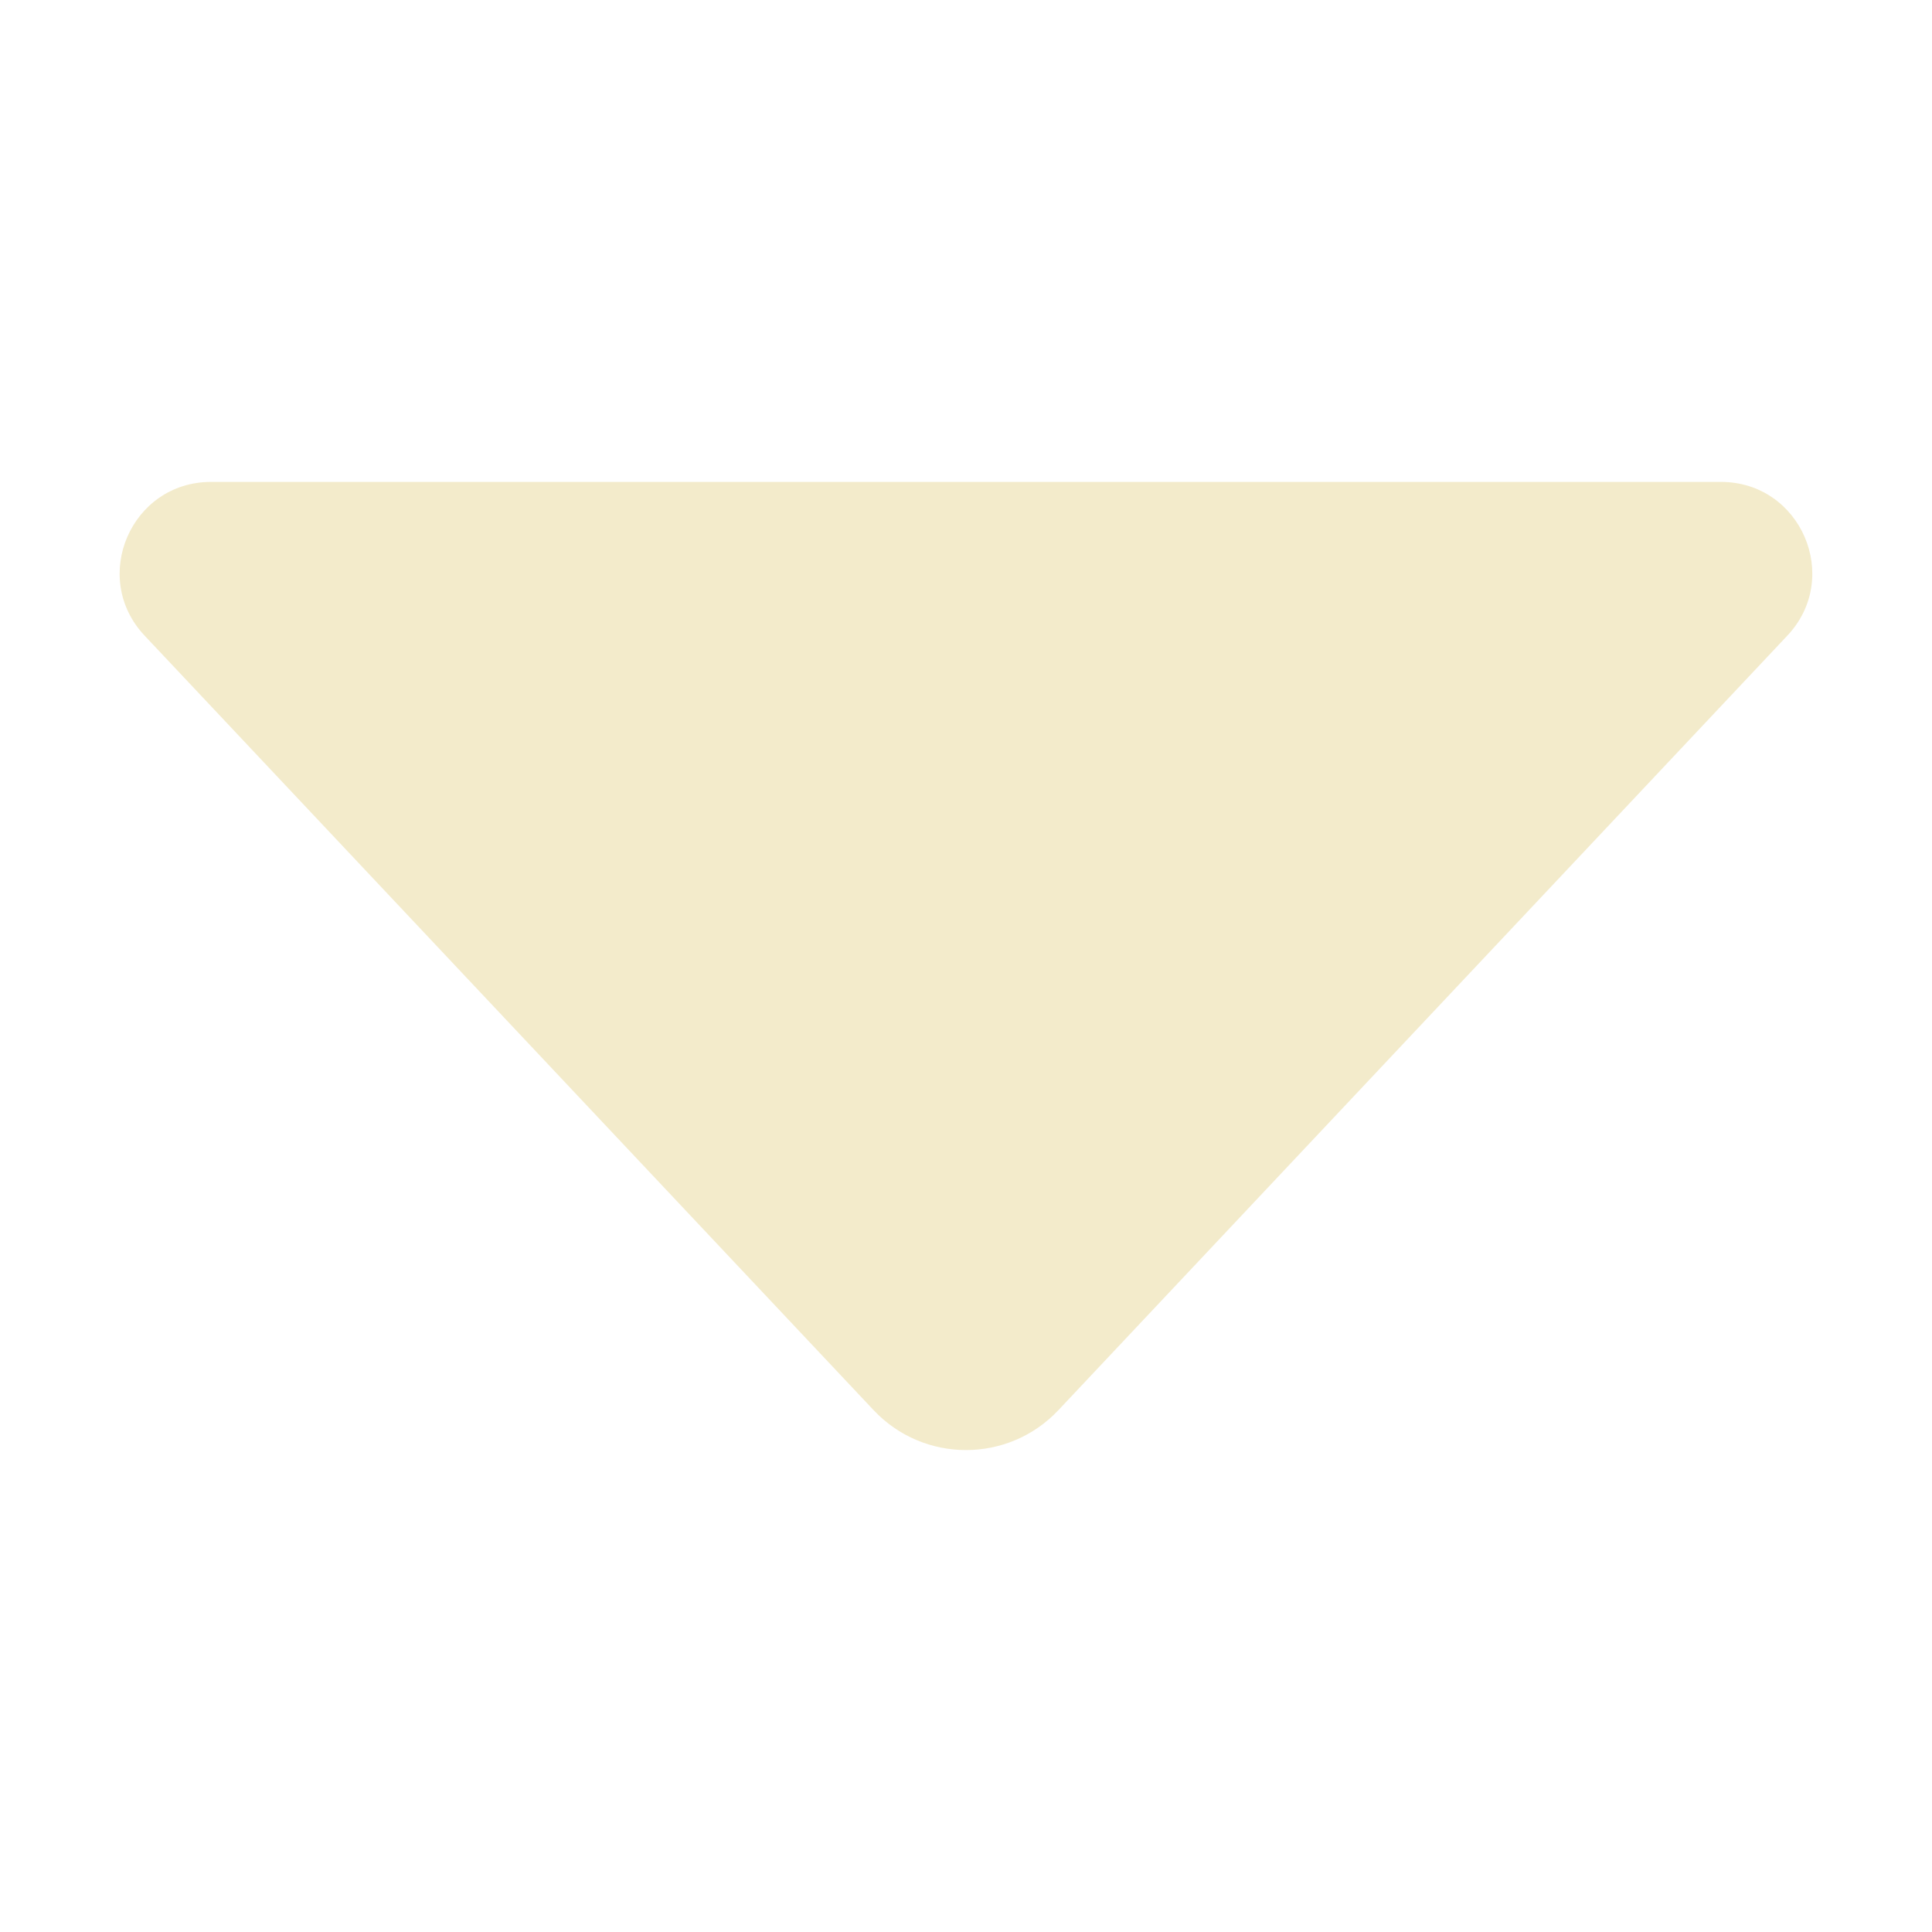
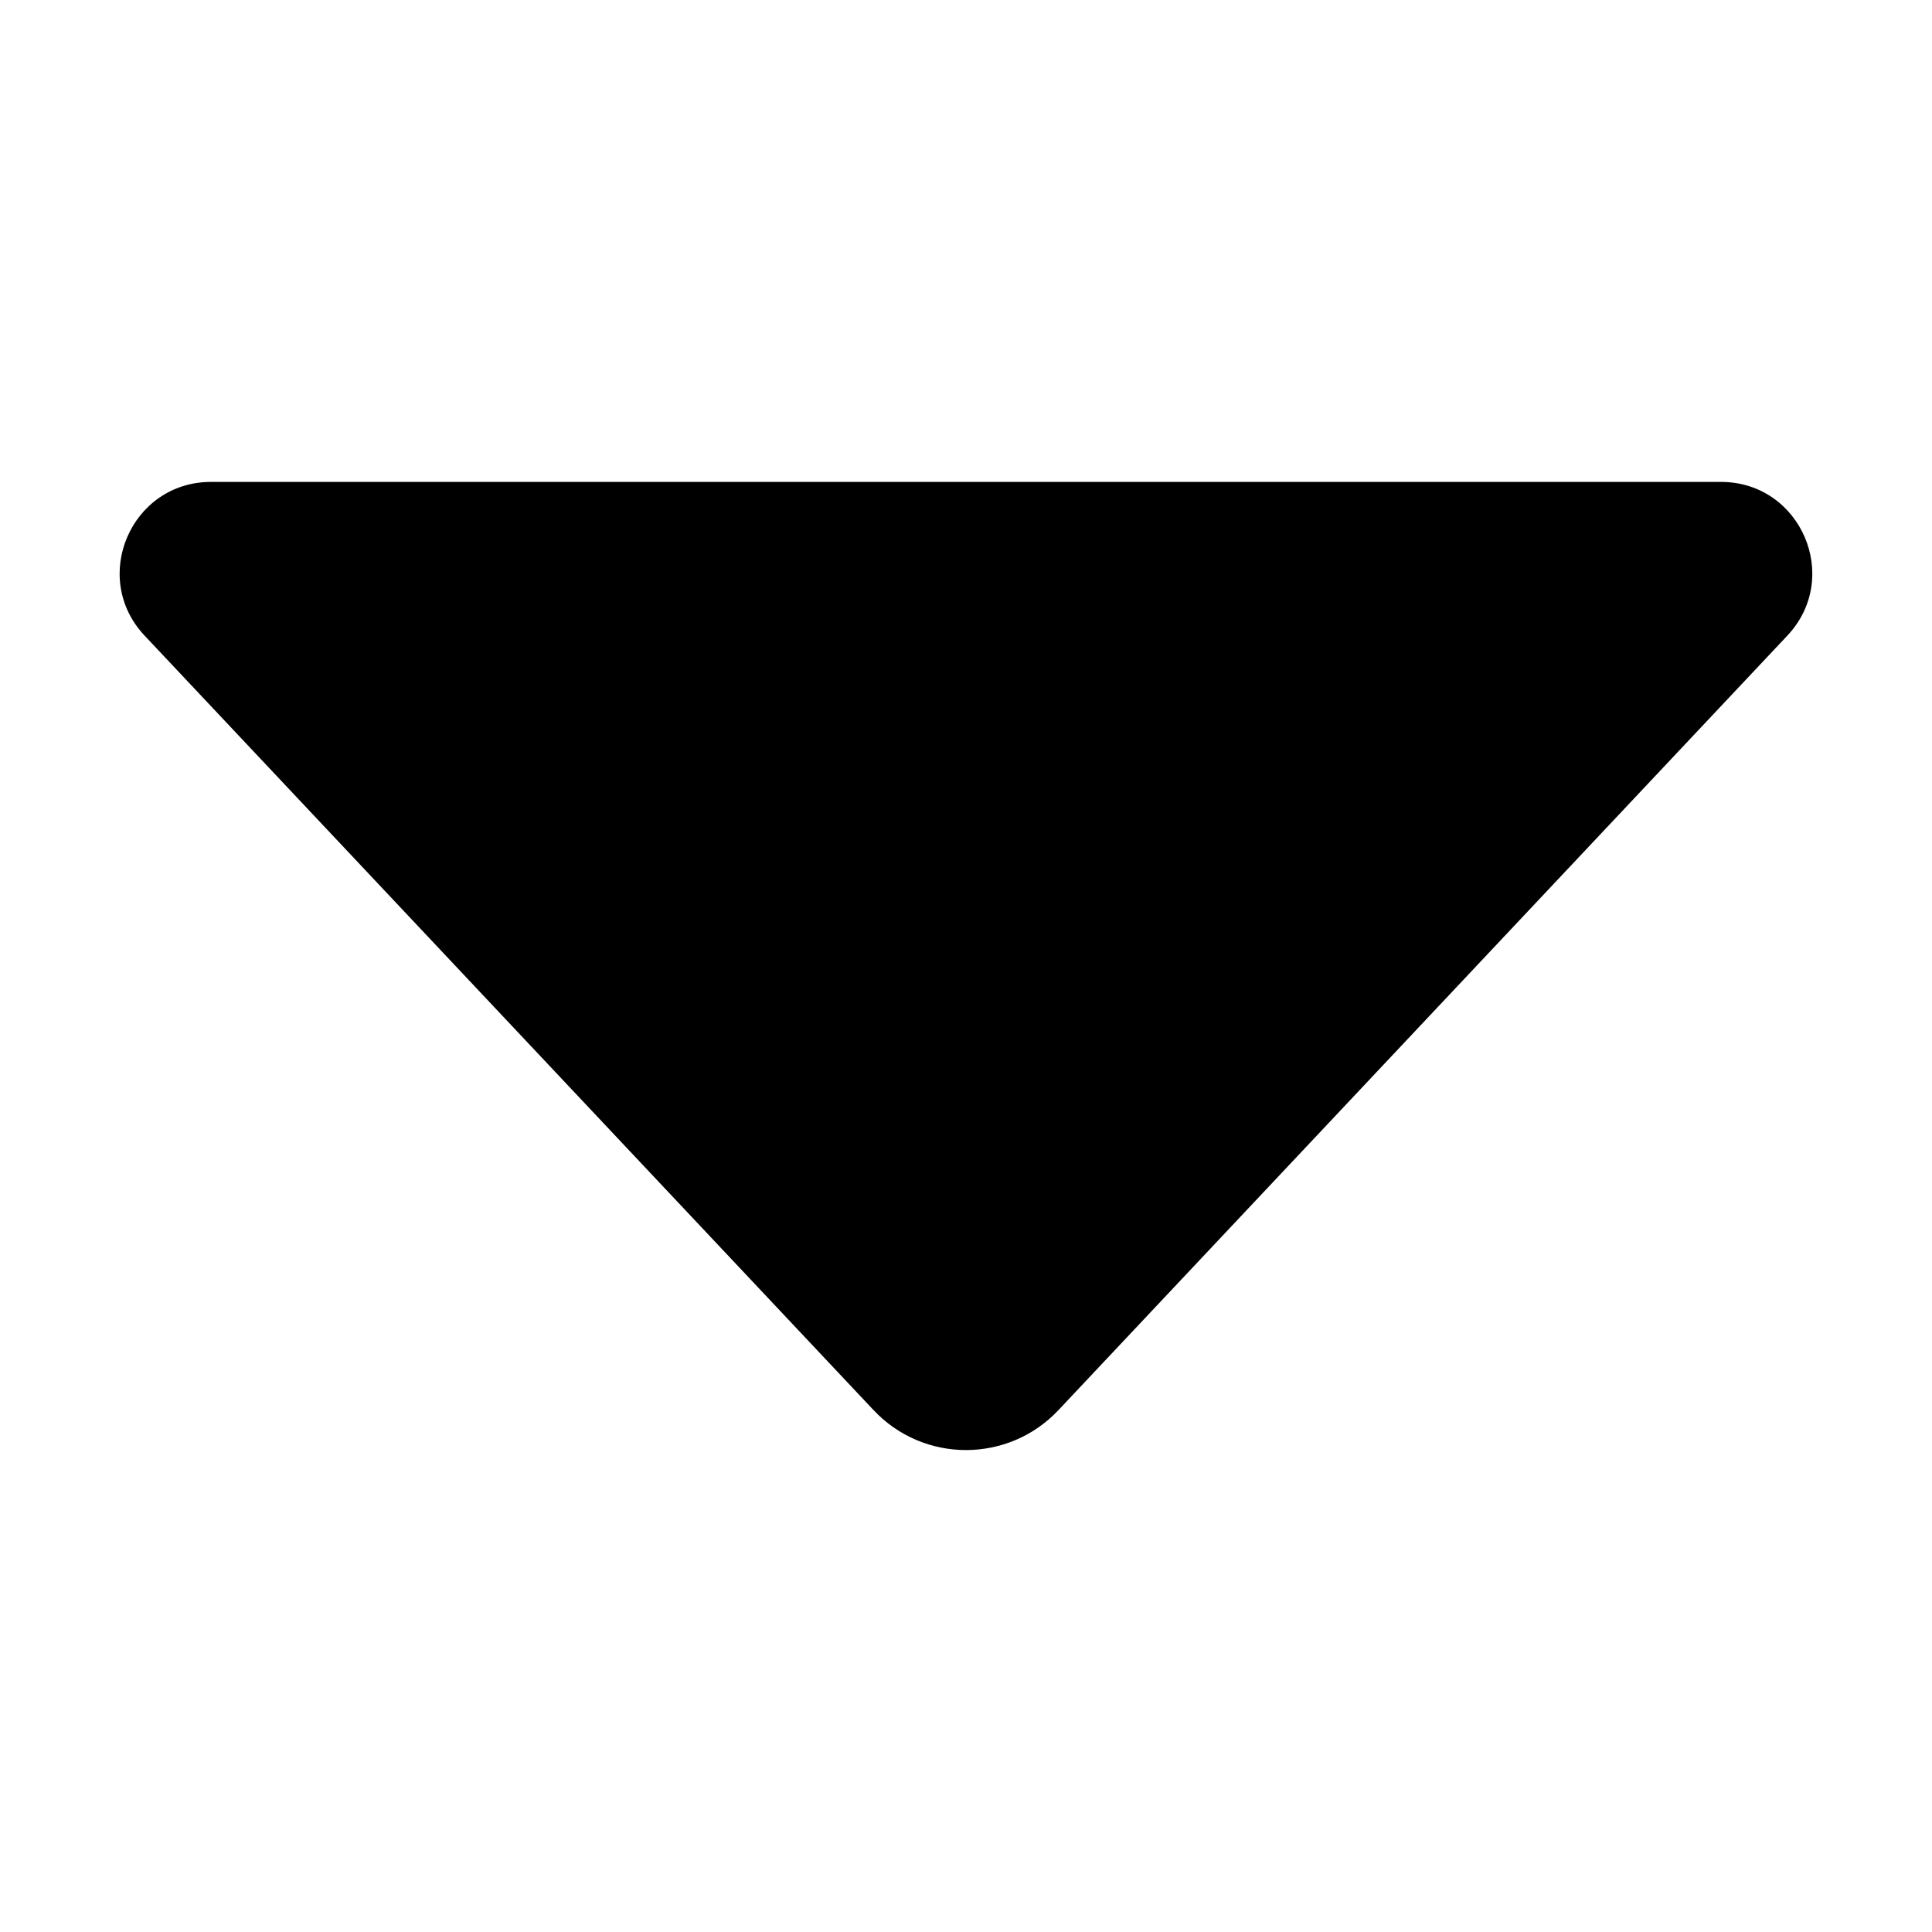
<svg xmlns="http://www.w3.org/2000/svg" enable-background="new 0 0 32 32" height="512" viewBox="0 0 32 32" width="512">
  <g id="Layer_1">
-     <path d="m29.604 10.528-12.073 12.828c-.83.882-2.232.882-3.062 0l-12.074-12.828c-.907-.964-.224-2.546 1.1-2.546h25.009c1.324 0 2.007 1.582 1.1 2.546z" fill="#F3EBCB" />
+     <path d="m29.604 10.528-12.073 12.828c-.83.882-2.232.882-3.062 0l-12.074-12.828c-.907-.964-.224-2.546 1.1-2.546h25.009c1.324 0 2.007 1.582 1.1 2.546z" fill="currentColor" />
  </g>
</svg>
